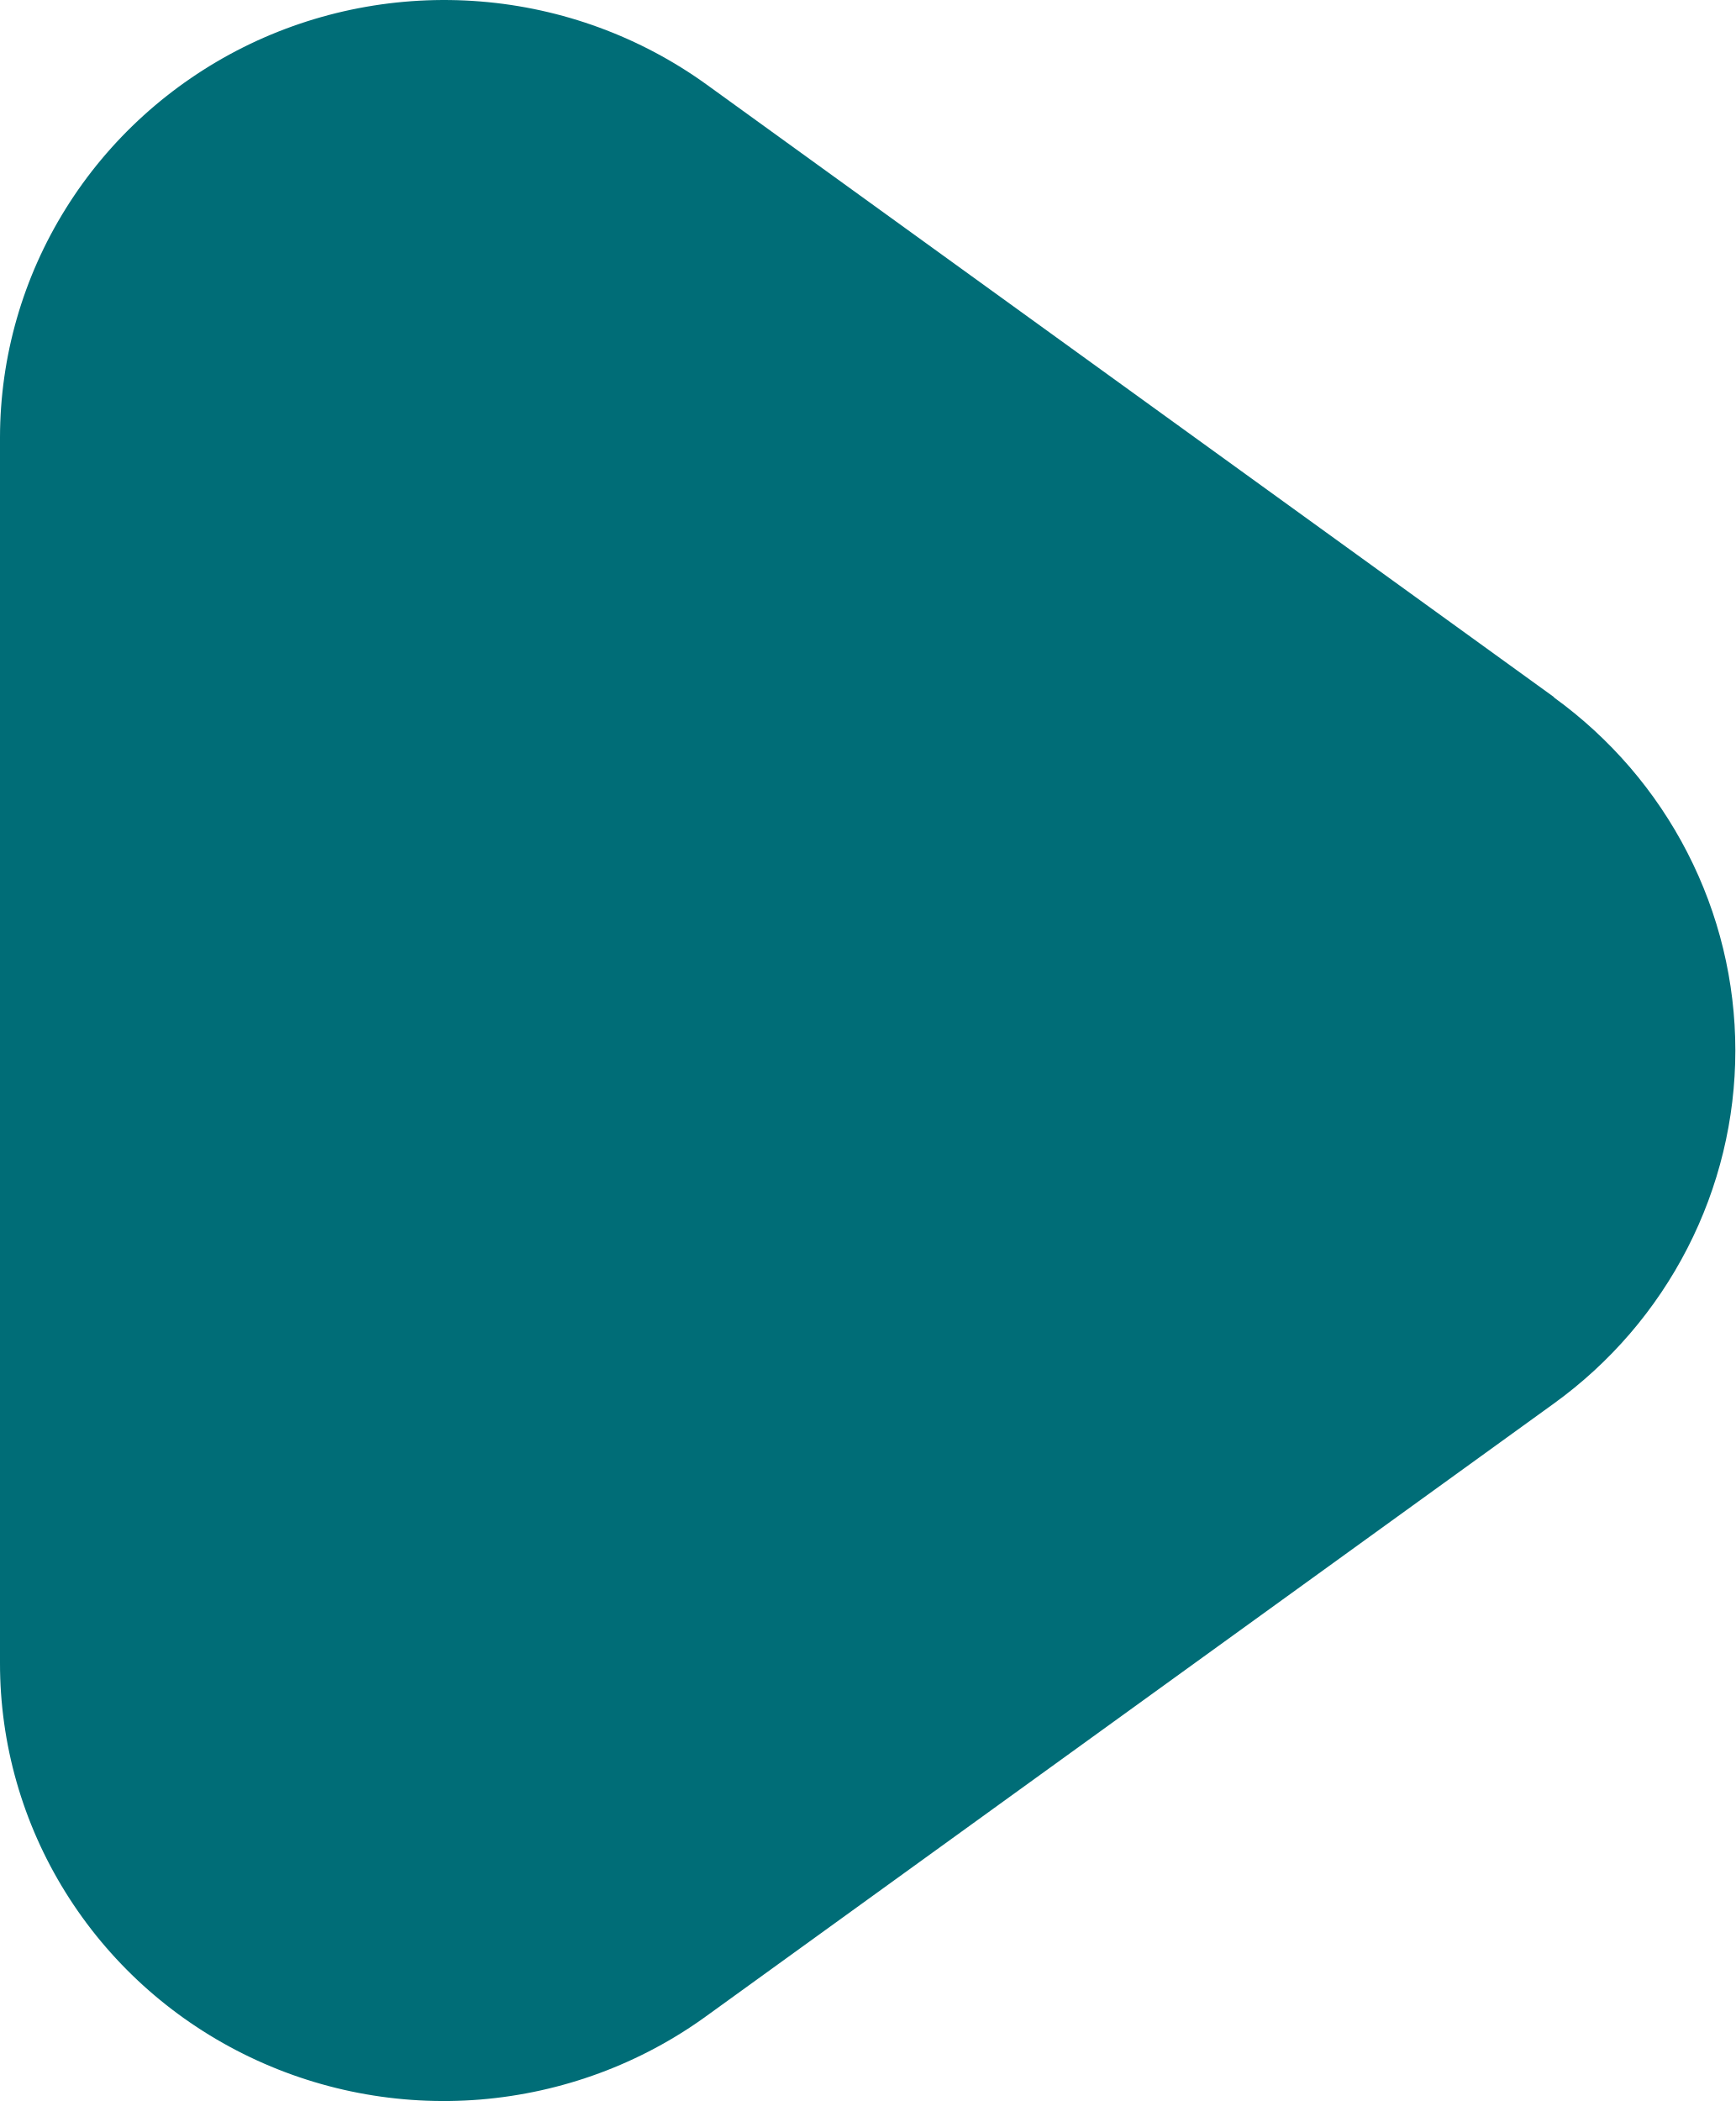
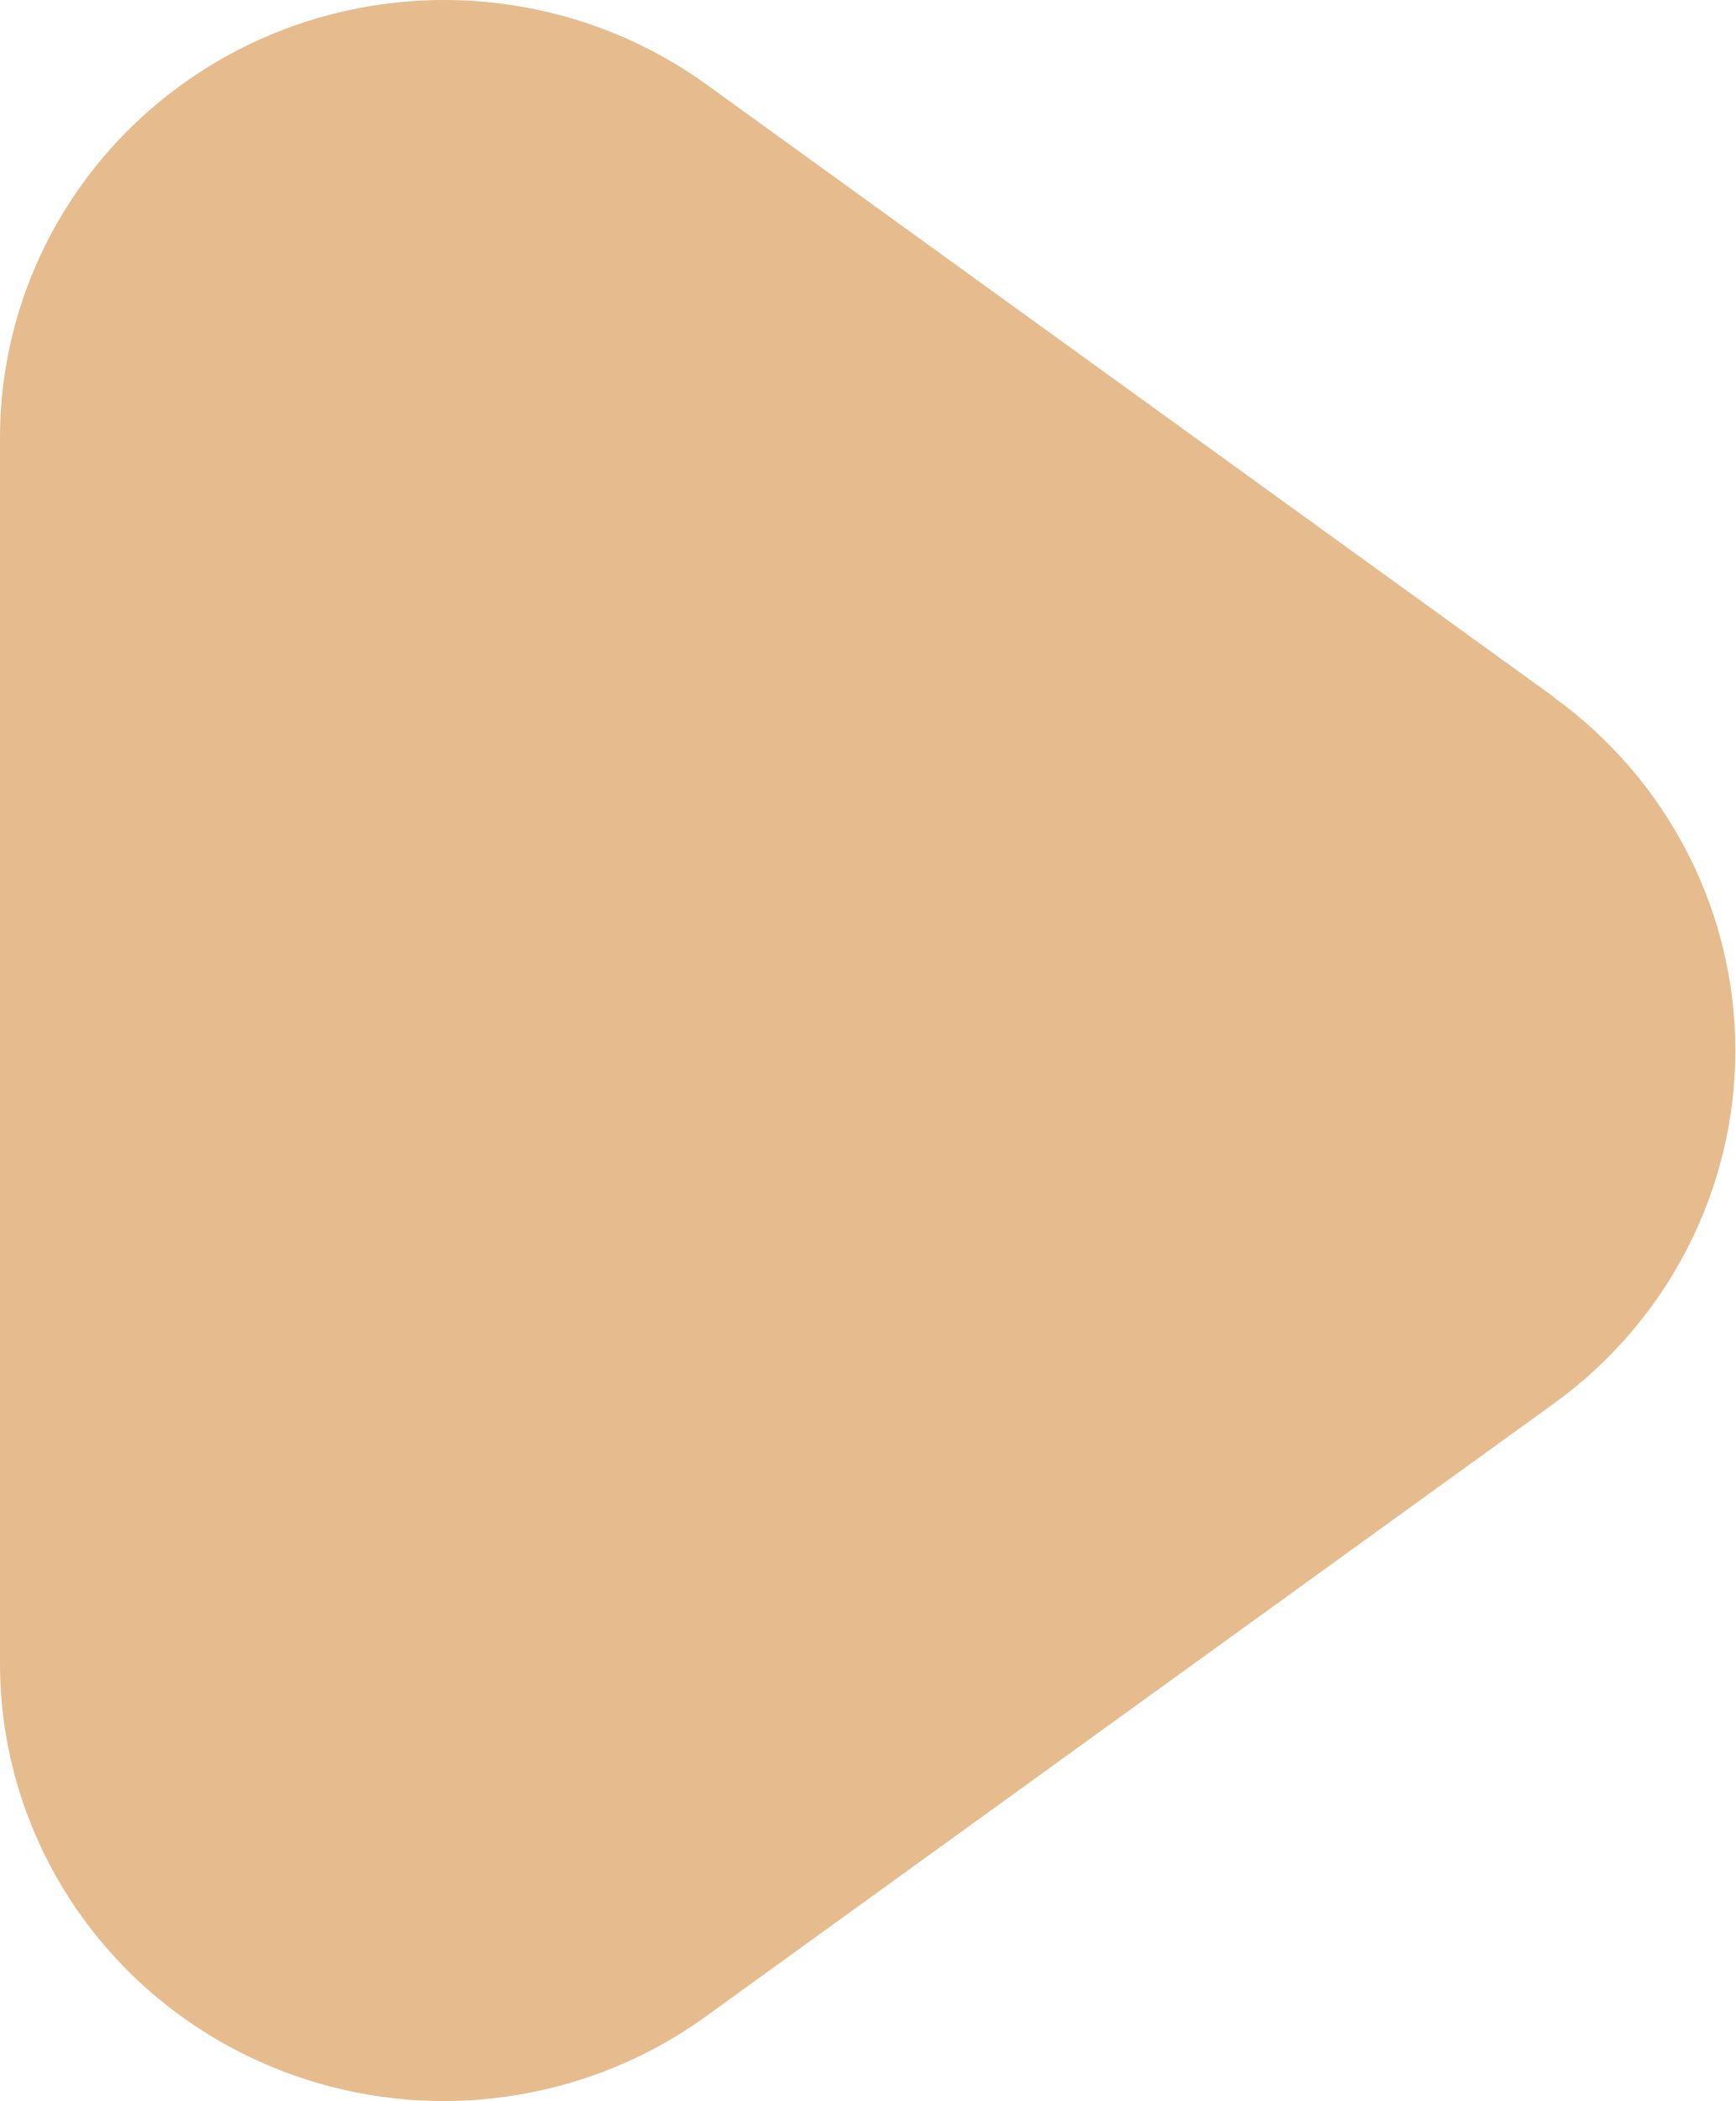
<svg xmlns="http://www.w3.org/2000/svg" width="19" height="23" viewBox="0 0 19 23" fill="none">
-   <path d="M17.014 7.631L7.737 0.926C7.012 0.403 6.155 0.088 5.26 0.016C4.364 -0.056 3.466 0.117 2.665 0.517C1.864 0.918 1.191 1.528 0.721 2.282C0.25 3.036 0.001 3.904 5.869e-06 4.789V18.205C-0.001 19.091 0.247 19.96 0.717 20.715C1.187 21.471 1.86 22.083 2.662 22.483C3.464 22.884 4.363 23.057 5.259 22.984C6.155 22.91 7.013 22.594 7.737 22.068L17.014 15.364C17.63 14.919 18.13 14.337 18.475 13.665C18.82 12.994 19 12.252 19 11.5C19 10.747 18.82 10.005 18.475 9.334C18.13 8.662 17.63 8.081 17.014 7.635V7.631Z" fill="#006D77" />
+   <path d="M17.014 7.631L7.737 0.926C7.012 0.403 6.155 0.088 5.26 0.016C4.364 -0.056 3.466 0.117 2.665 0.517C1.864 0.918 1.191 1.528 0.721 2.282C0.25 3.036 0.001 3.904 5.869e-06 4.789V18.205C-0.001 19.091 0.247 19.96 0.717 20.715C1.187 21.471 1.86 22.083 2.662 22.483C3.464 22.884 4.363 23.057 5.259 22.984C6.155 22.91 7.013 22.594 7.737 22.068L17.014 15.364C17.63 14.919 18.13 14.337 18.475 13.665C18.82 12.994 19 12.252 19 11.5C19 10.747 18.82 10.005 18.475 9.334C18.13 8.662 17.63 8.081 17.014 7.635V7.631Z" fill="#E6BC8E" />
</svg>
